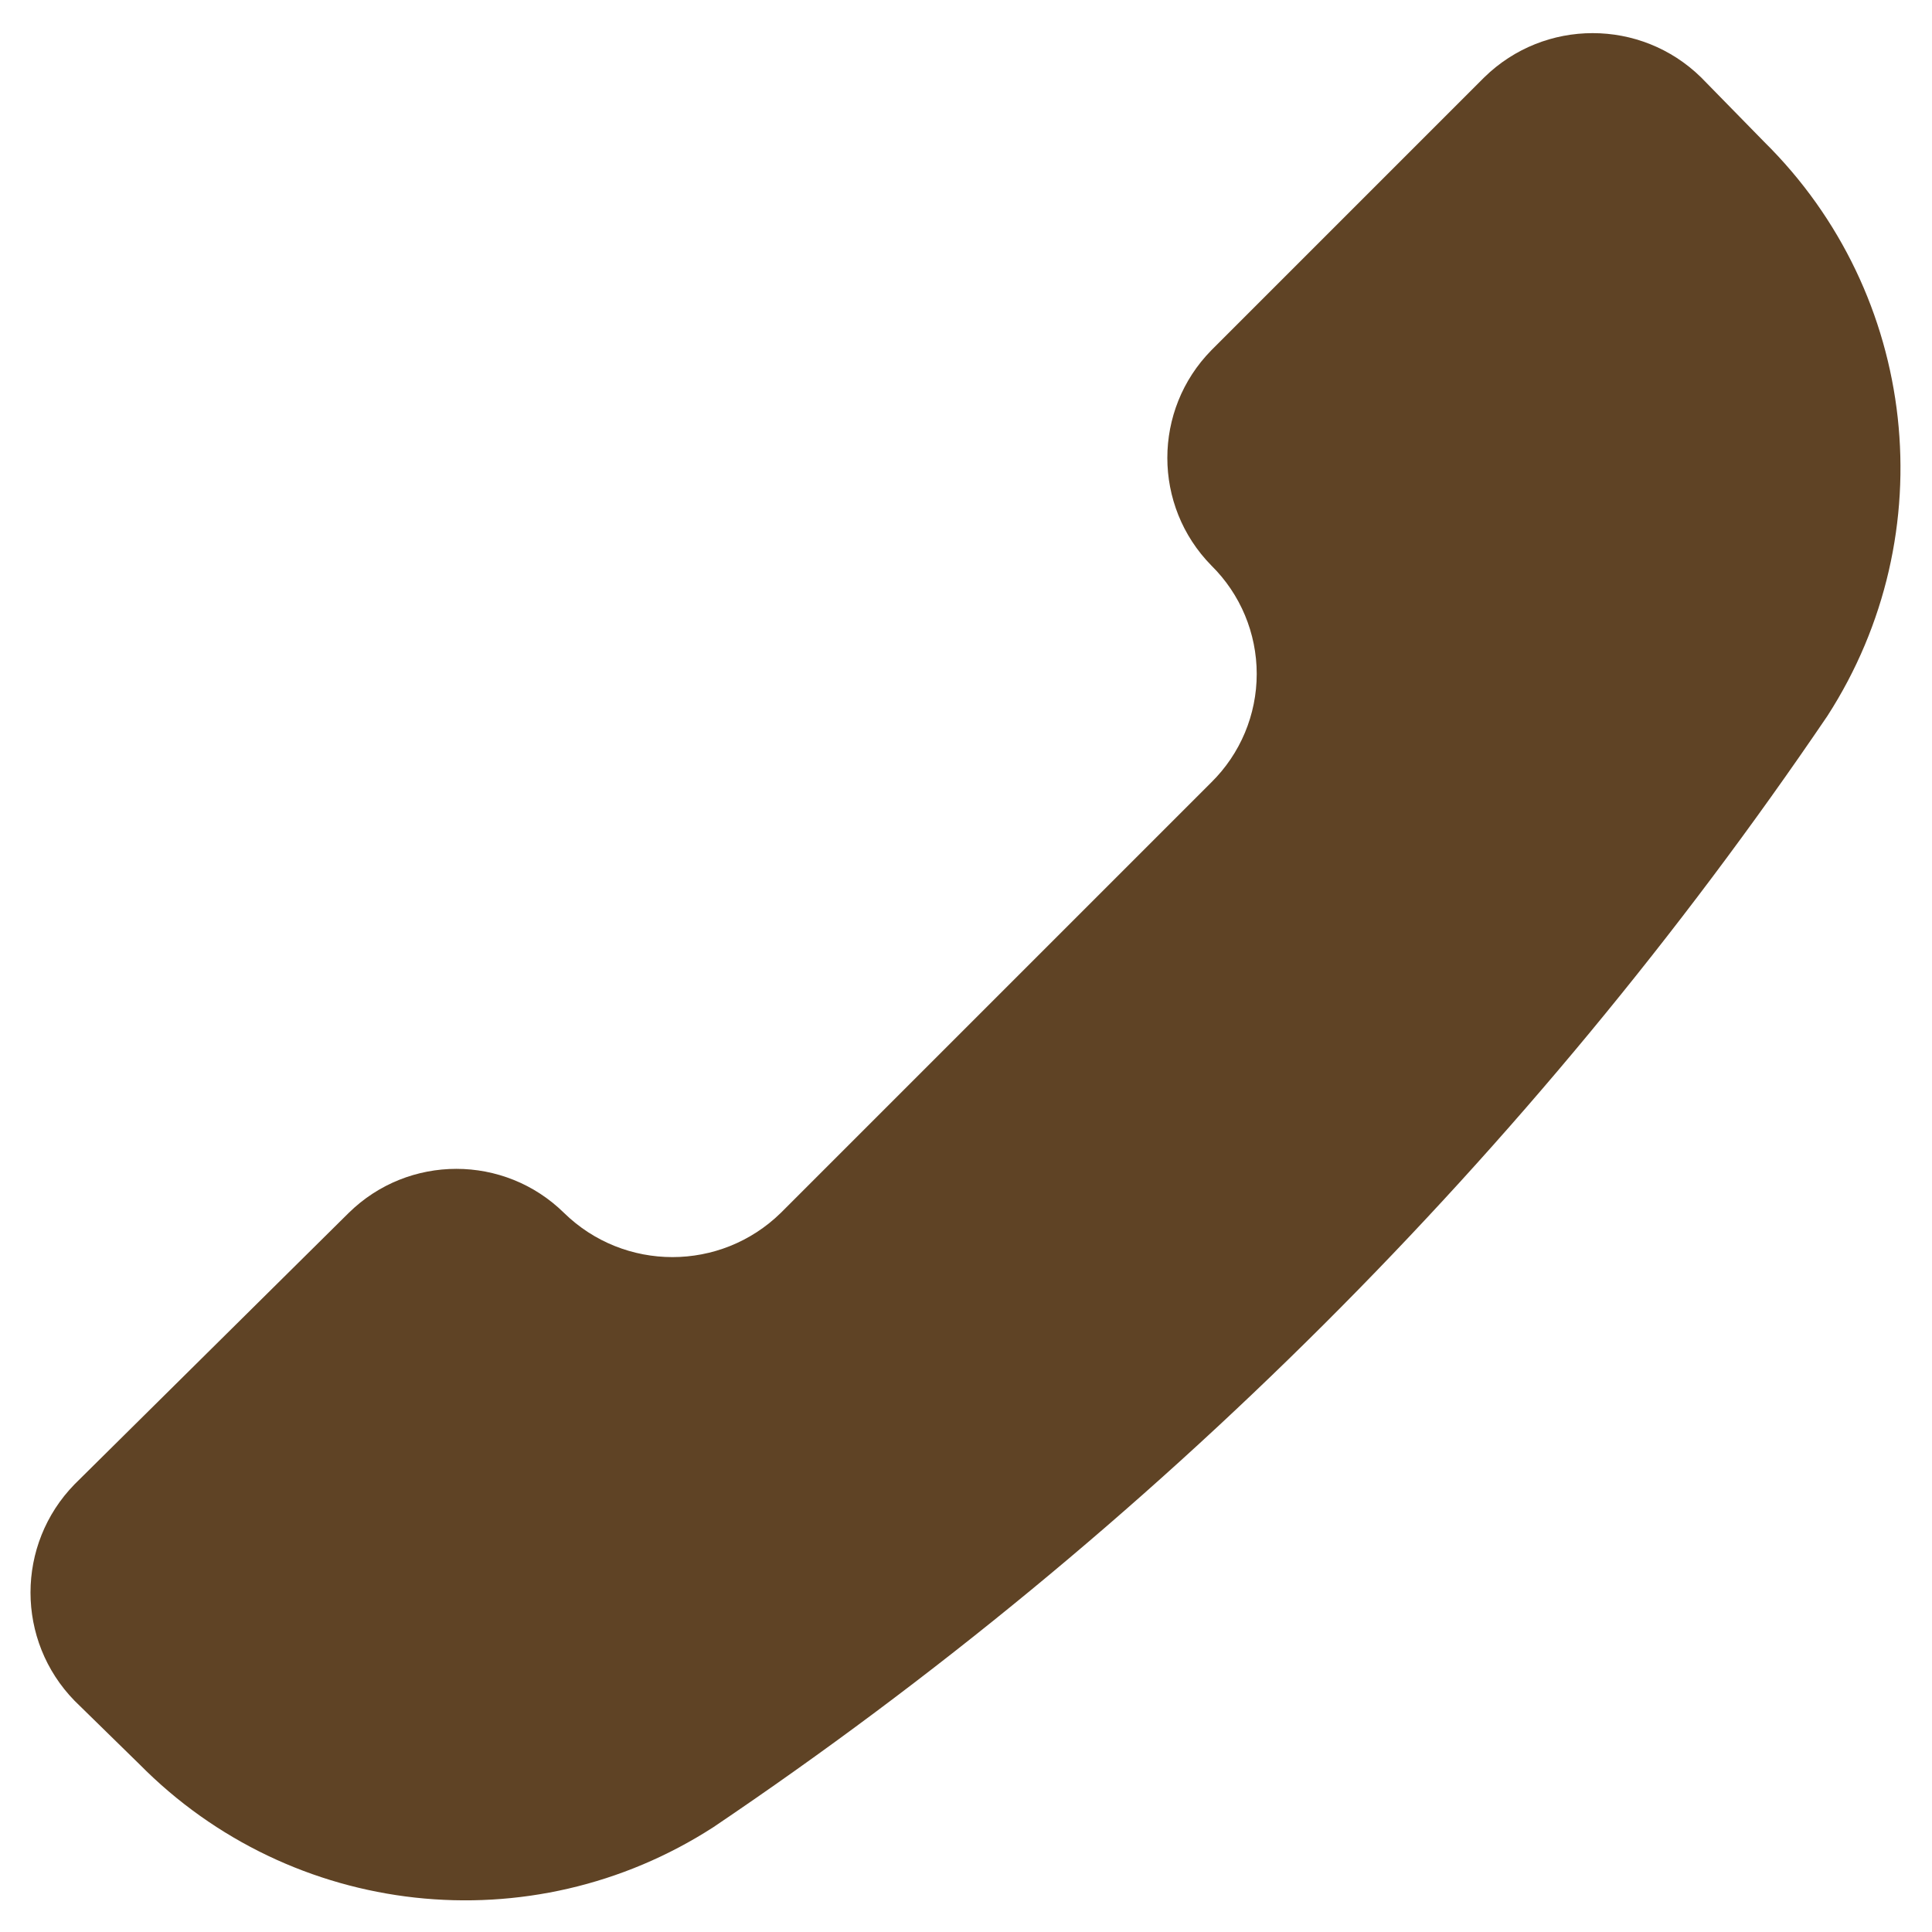
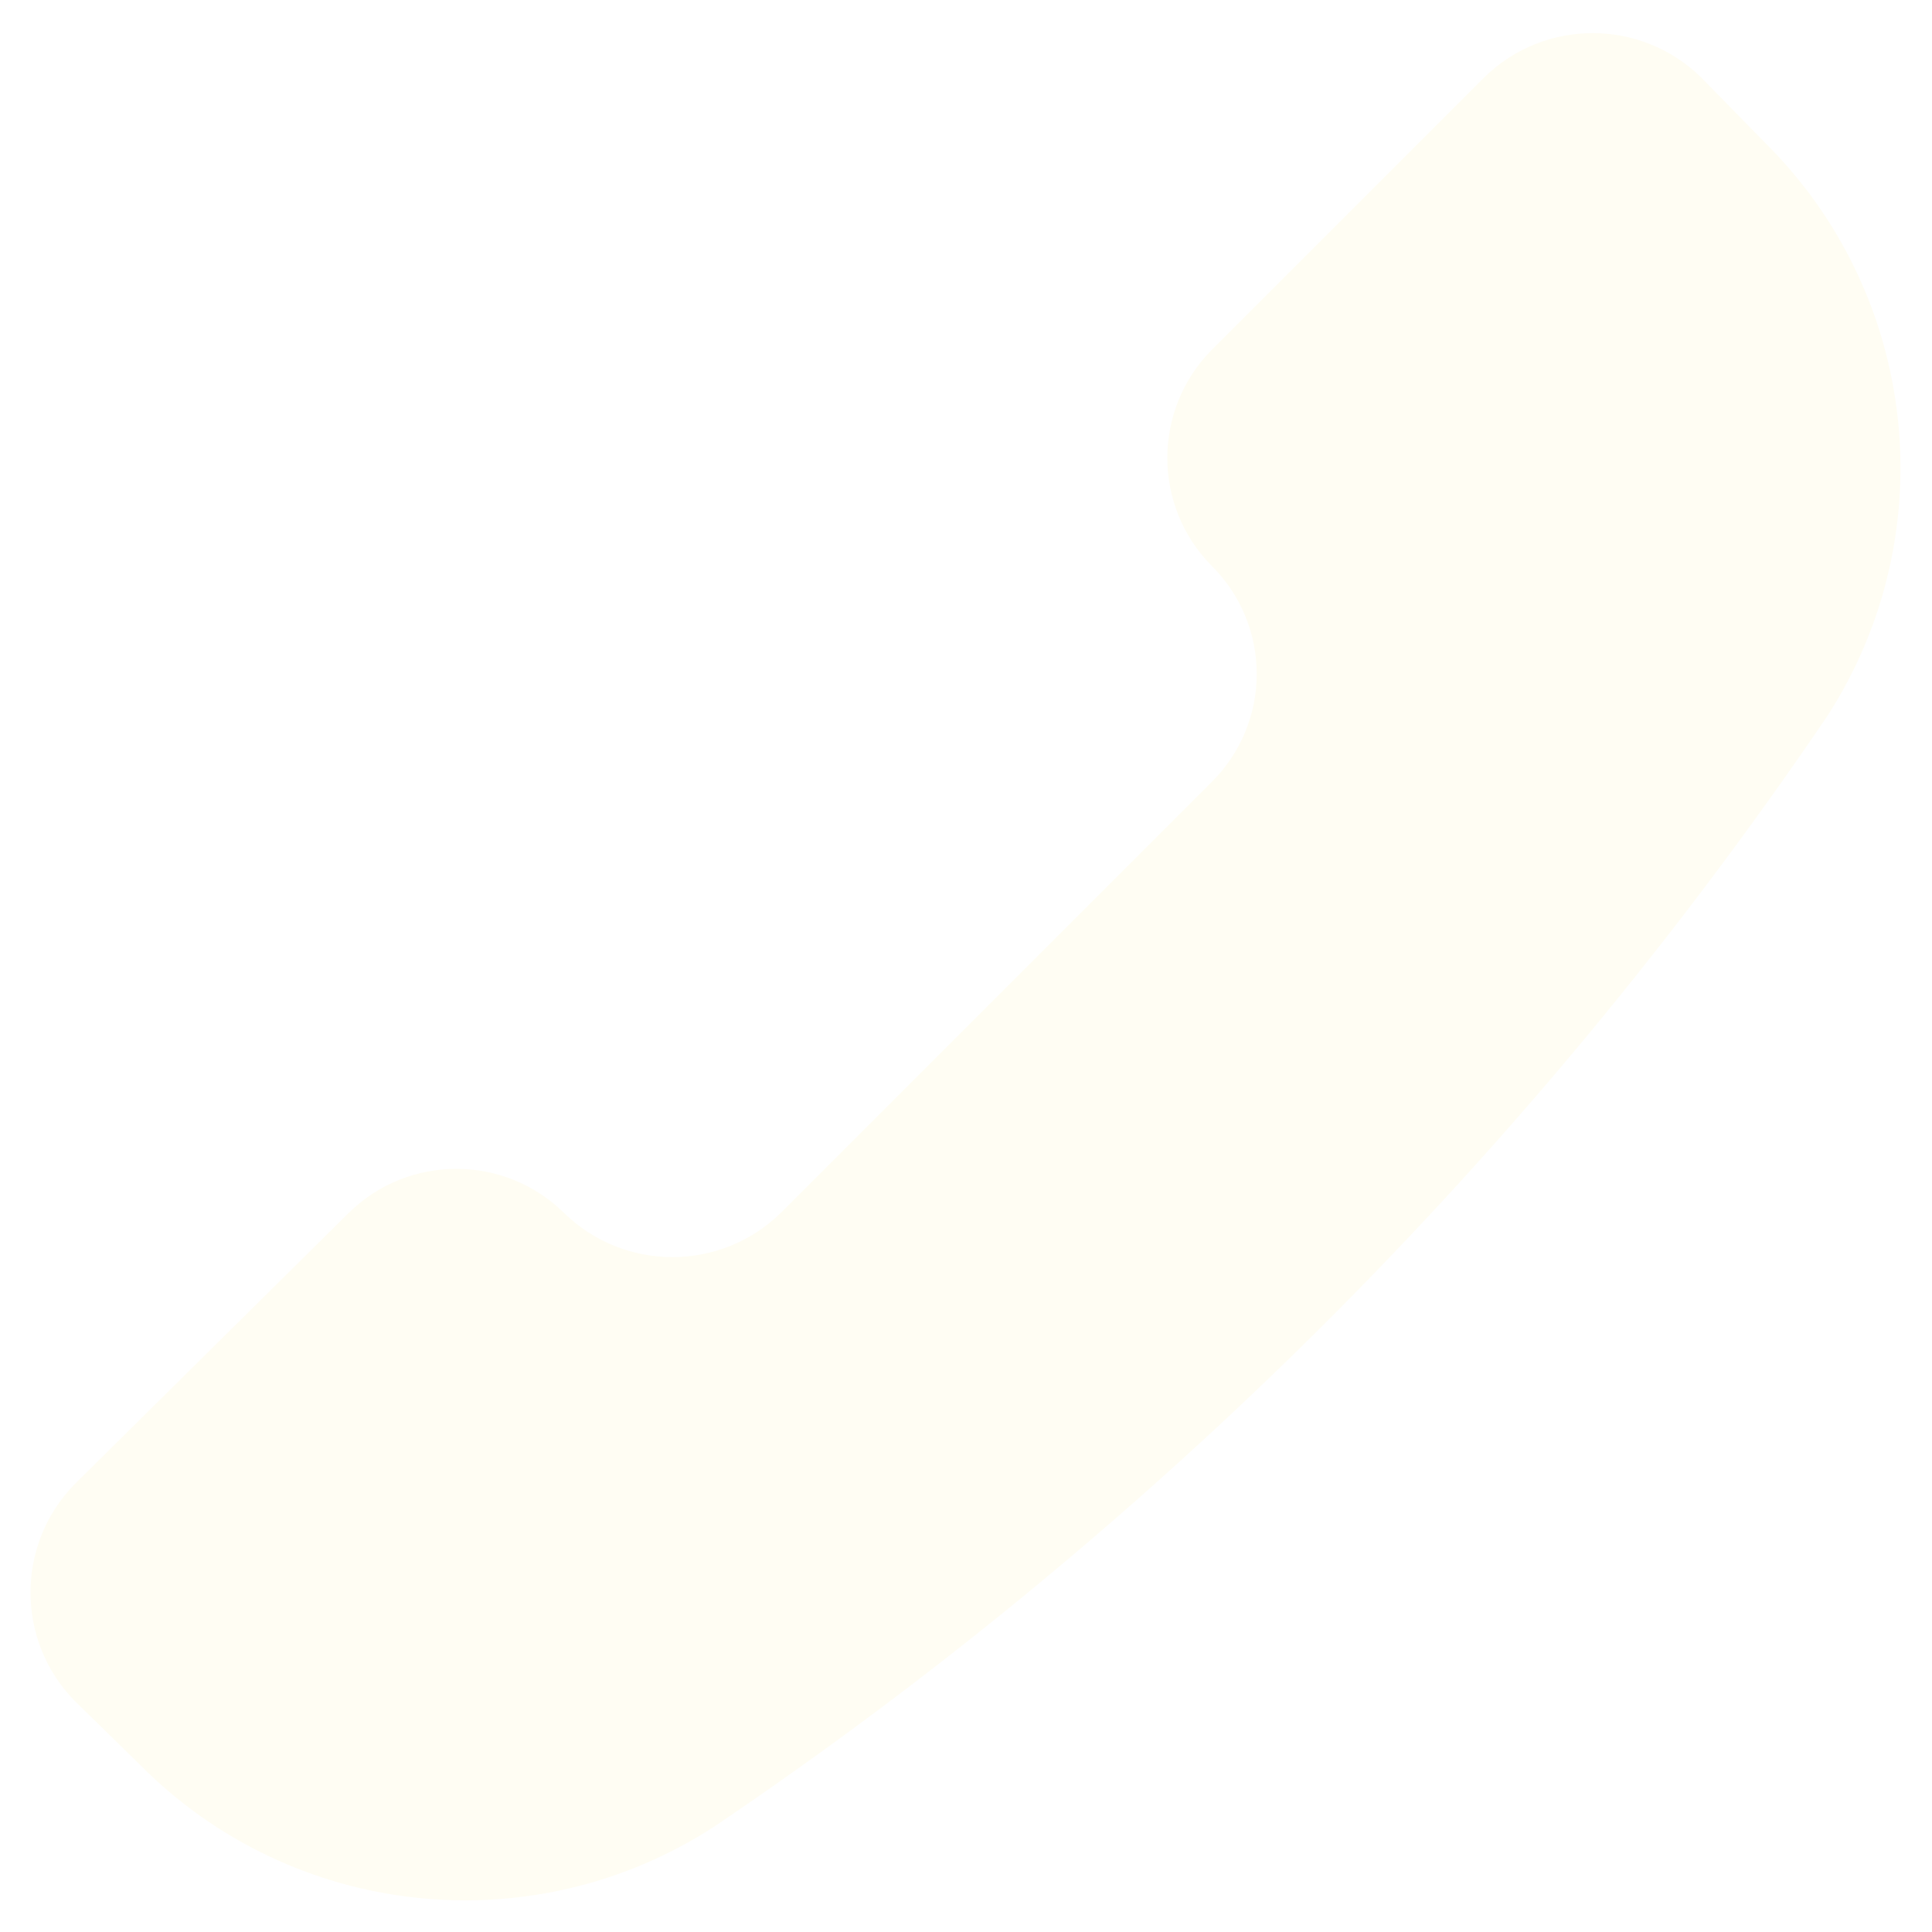
<svg xmlns="http://www.w3.org/2000/svg" fill="none" viewBox="0 0 14 14" height="14" width="14" id="Phone--Streamline-Core.svg">
  <g id="Phone--Streamline-Core.svg">
-     <path id="Vector" fill="#5f4325" d="M5.17 13.24a3.317 3.317 0 0 1 -4.161 -0.457l-0.468 -0.458a1.123 1.123 0 0 1 0 -1.57l1.986 -1.966a1.113 1.113 0 0 1 1.56 0 1.123 1.123 0 0 0 1.571 0l3.12 -3.12a1.103 1.103 0 0 0 0 -1.571 1.113 1.113 0 0 1 0 -1.56L10.756 0.56a1.123 1.123 0 0 1 1.57 0l0.458 0.468a3.318 3.318 0 0 1 0.458 4.16A30.103 30.103 0 0 1 5.17 13.24Z" stroke-width="1" />
+     <path id="Vector" fill="#fffdf3" d="M5.17 13.24a3.317 3.317 0 0 1 -4.161 -0.457l-0.468 -0.458a1.123 1.123 0 0 1 0 -1.57l1.986 -1.966a1.113 1.113 0 0 1 1.56 0 1.123 1.123 0 0 0 1.571 0l3.12 -3.12a1.103 1.103 0 0 0 0 -1.571 1.113 1.113 0 0 1 0 -1.56L10.756 0.56a1.123 1.123 0 0 1 1.57 0l0.458 0.468a3.318 3.318 0 0 1 0.458 4.16A30.103 30.103 0 0 1 5.17 13.24Z" stroke-width="1" />
  </g>
</svg>
